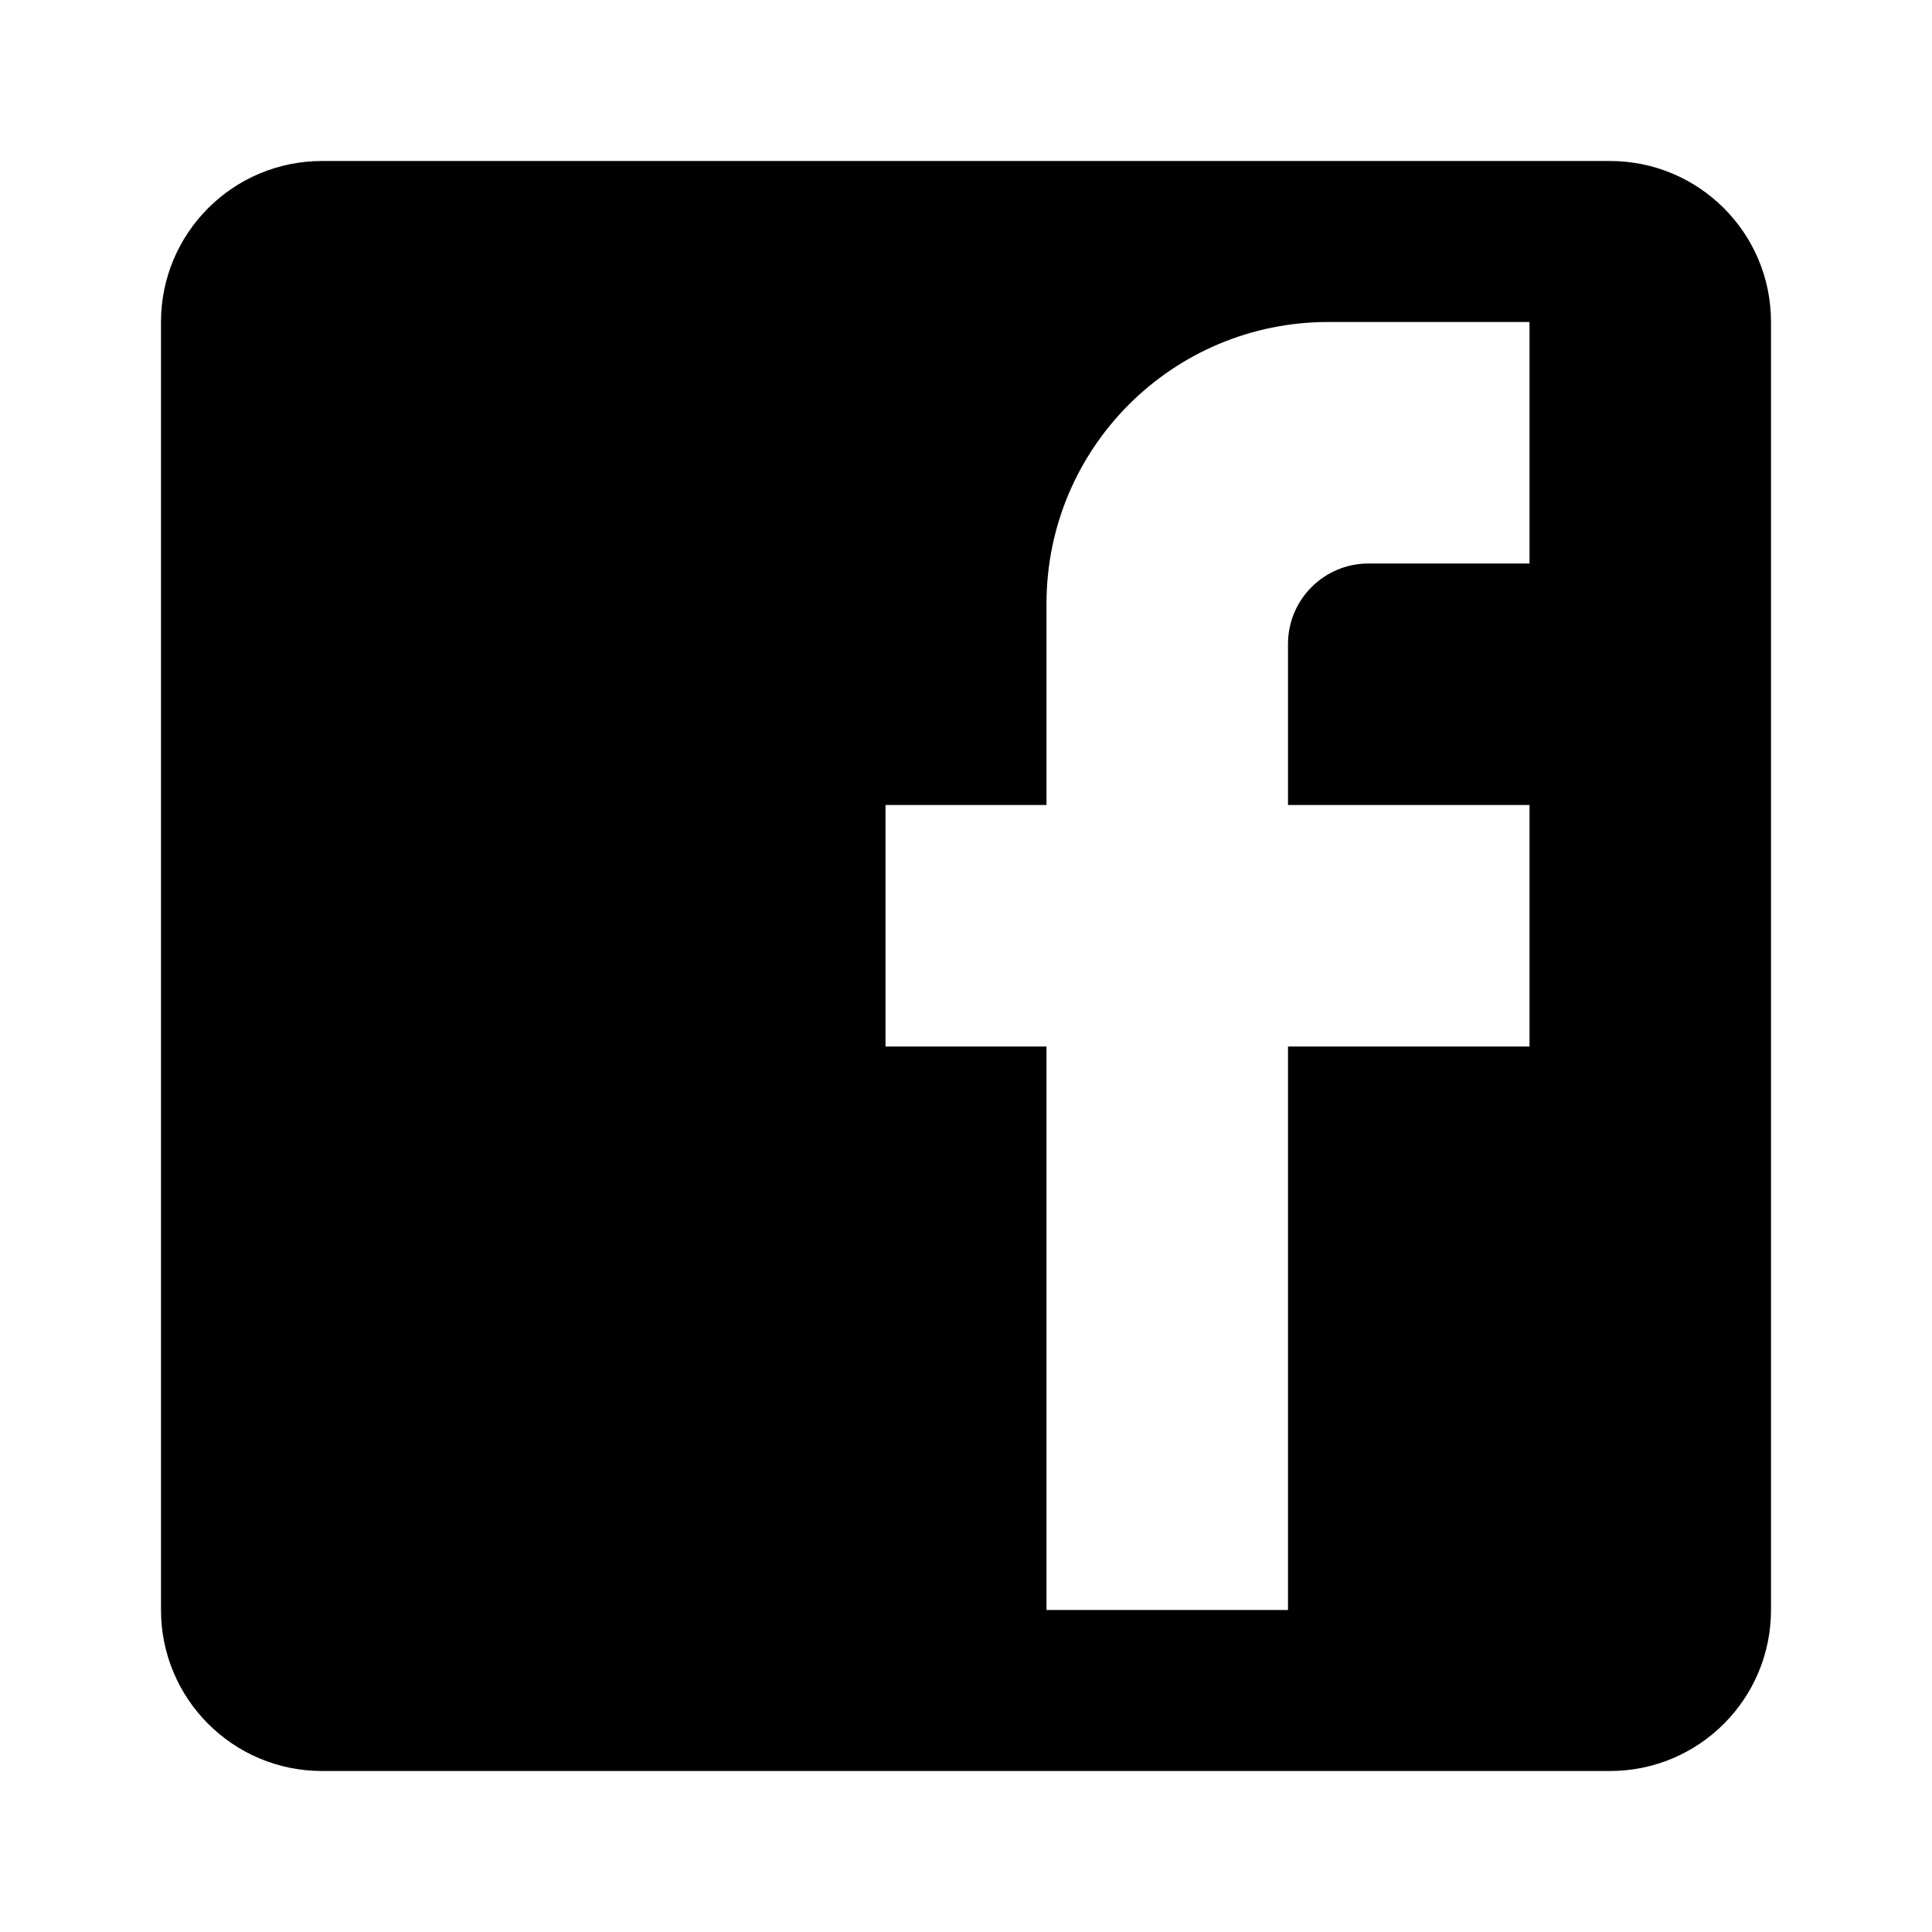
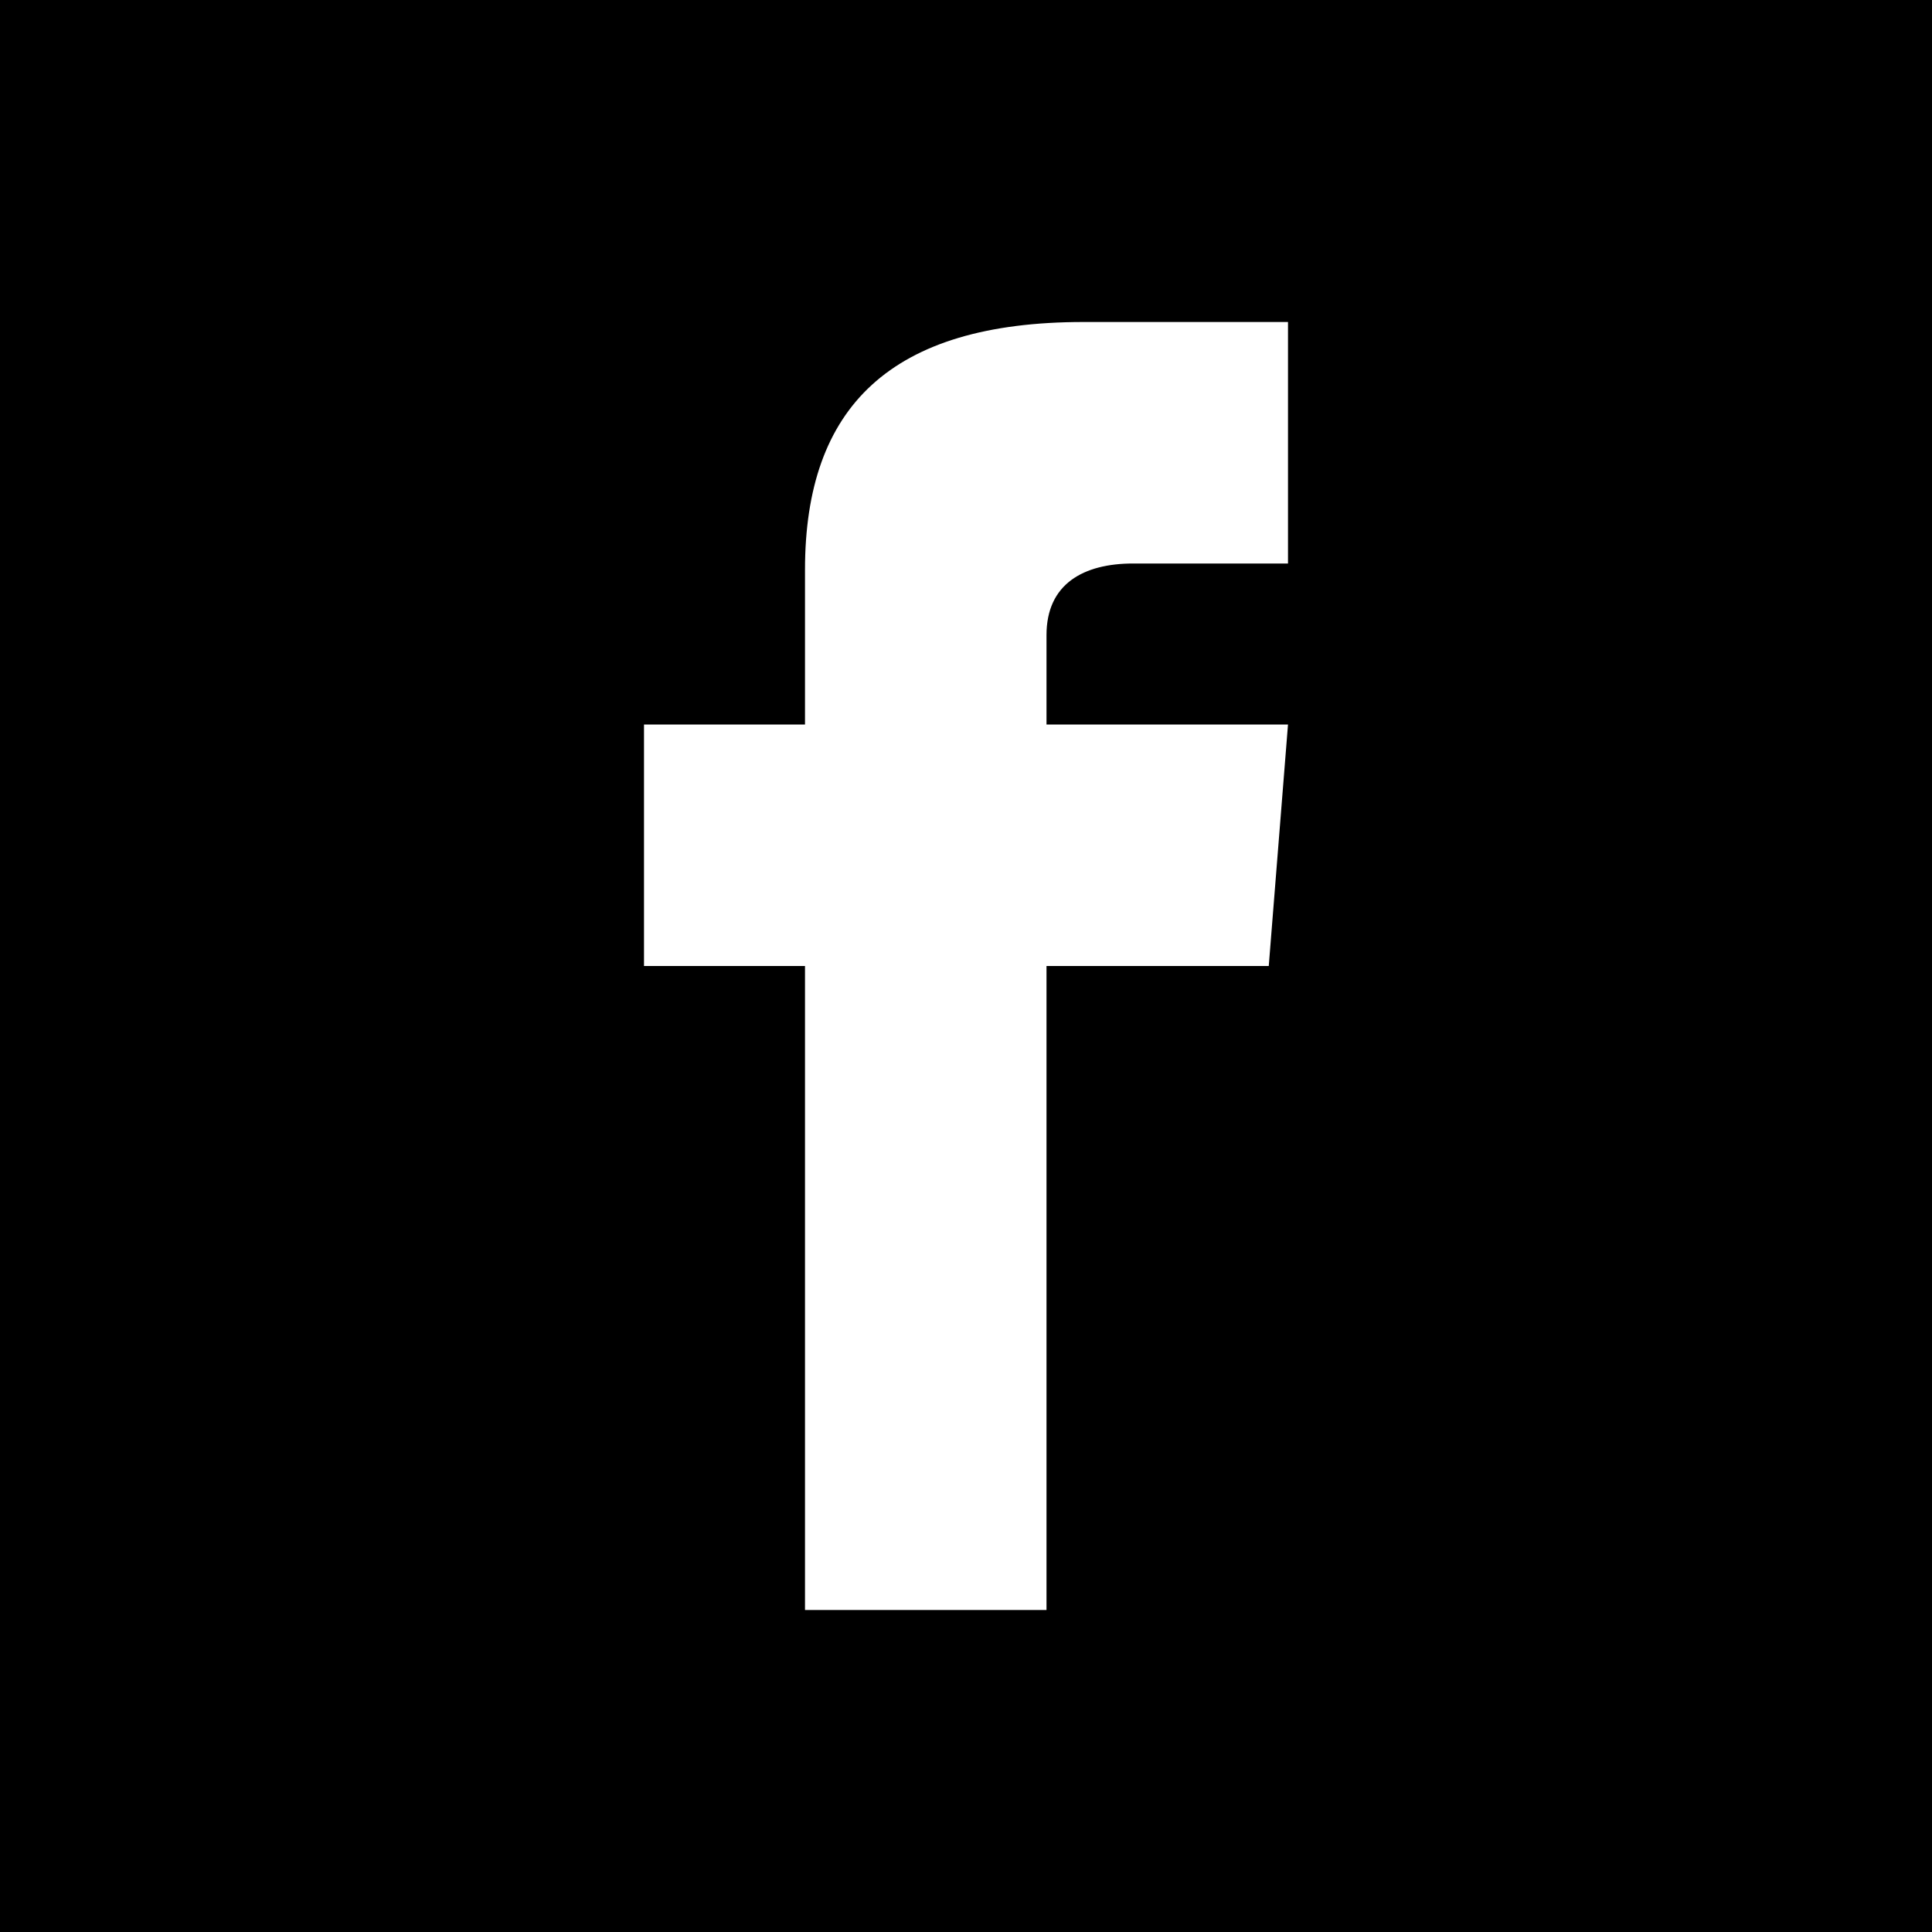
<svg xmlns="http://www.w3.org/2000/svg" viewBox="0 0 24 24">
-   <g fill="">
-     <path d="M19,4V7H17A1,1 0 0,0 16,8V10H19V13H16V20H13V13H11V10H13V7.5C13,5.56 14.57,4 16.5,4M20,2H4A2,2 0 0,0 2,4V20A2,2 0 0,0 4,22H20A2,2 0 0,0 22,20V4C22,2.89 21.1,2 20,2Z" />
-   </g>
+   <path d="M0 0v24h24v-24h-24zm16 7h-1.923c-.616 0-1.077.252-1.077.889v1.111h3l-.239 3h-2.761v8h-3v-8h-2v-3h2v-1.923c0-2.022 1.064-3.077 3.461-3.077h2.539v3z" />
</svg>
